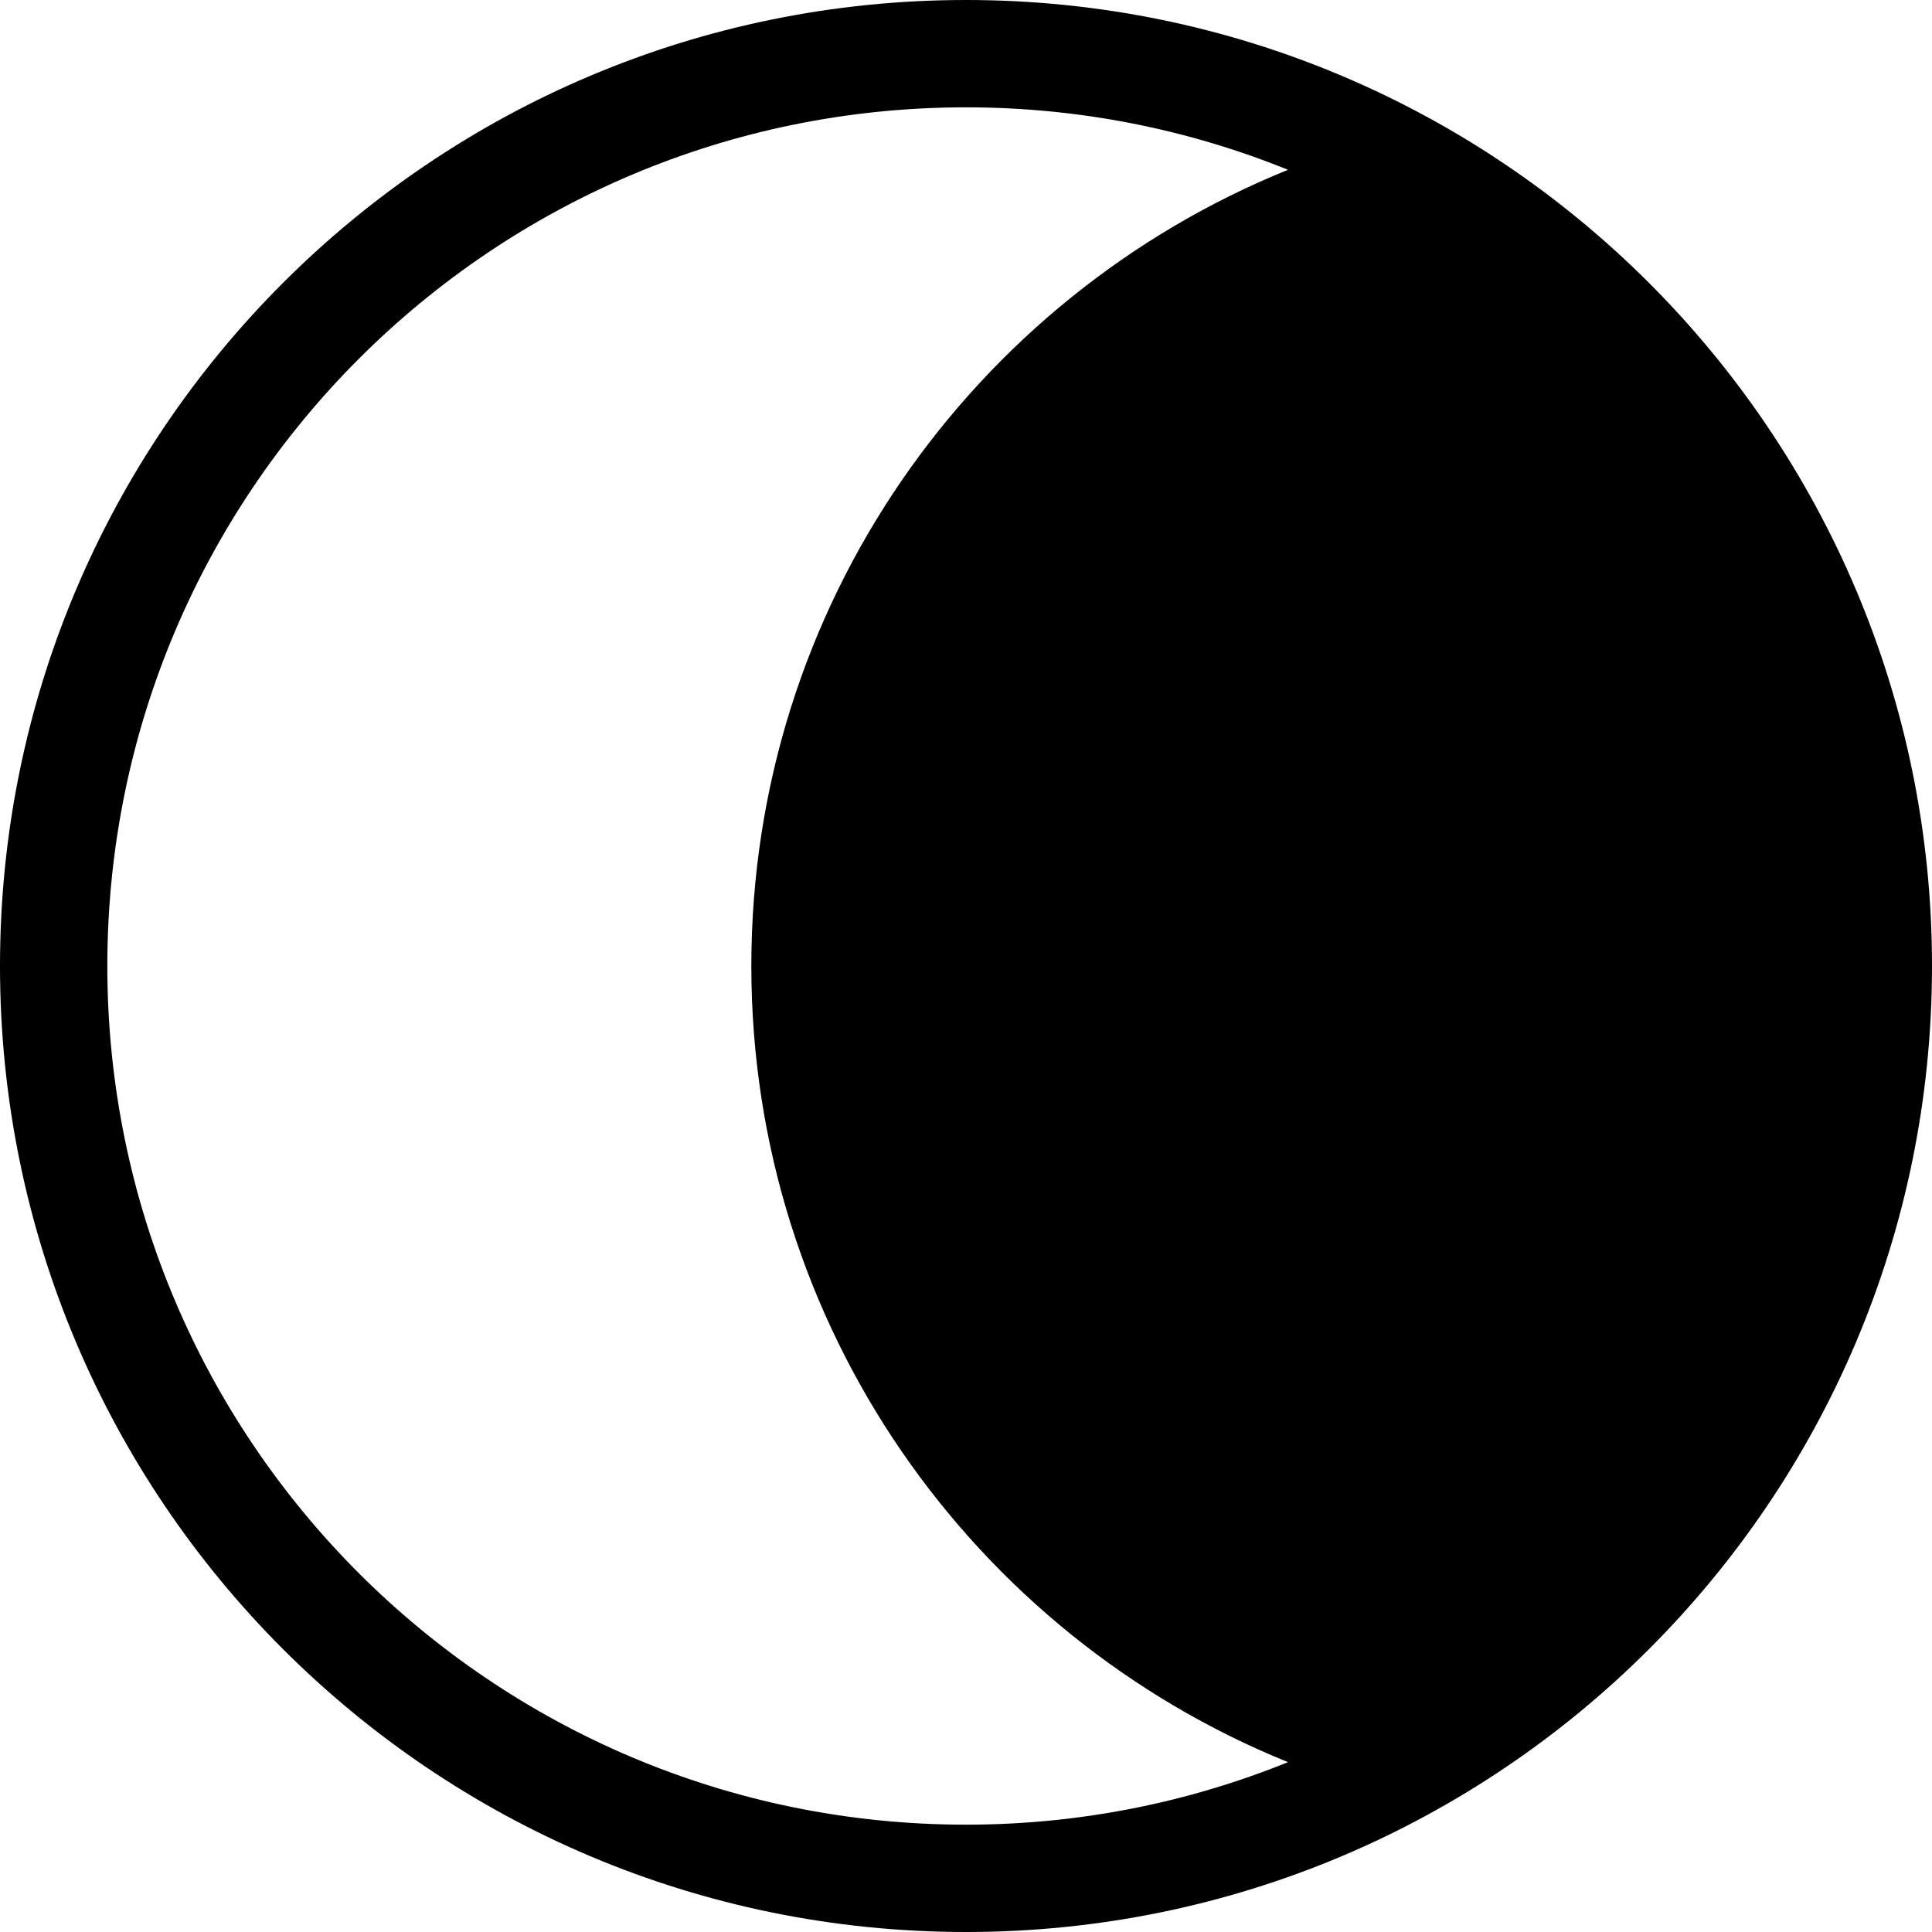
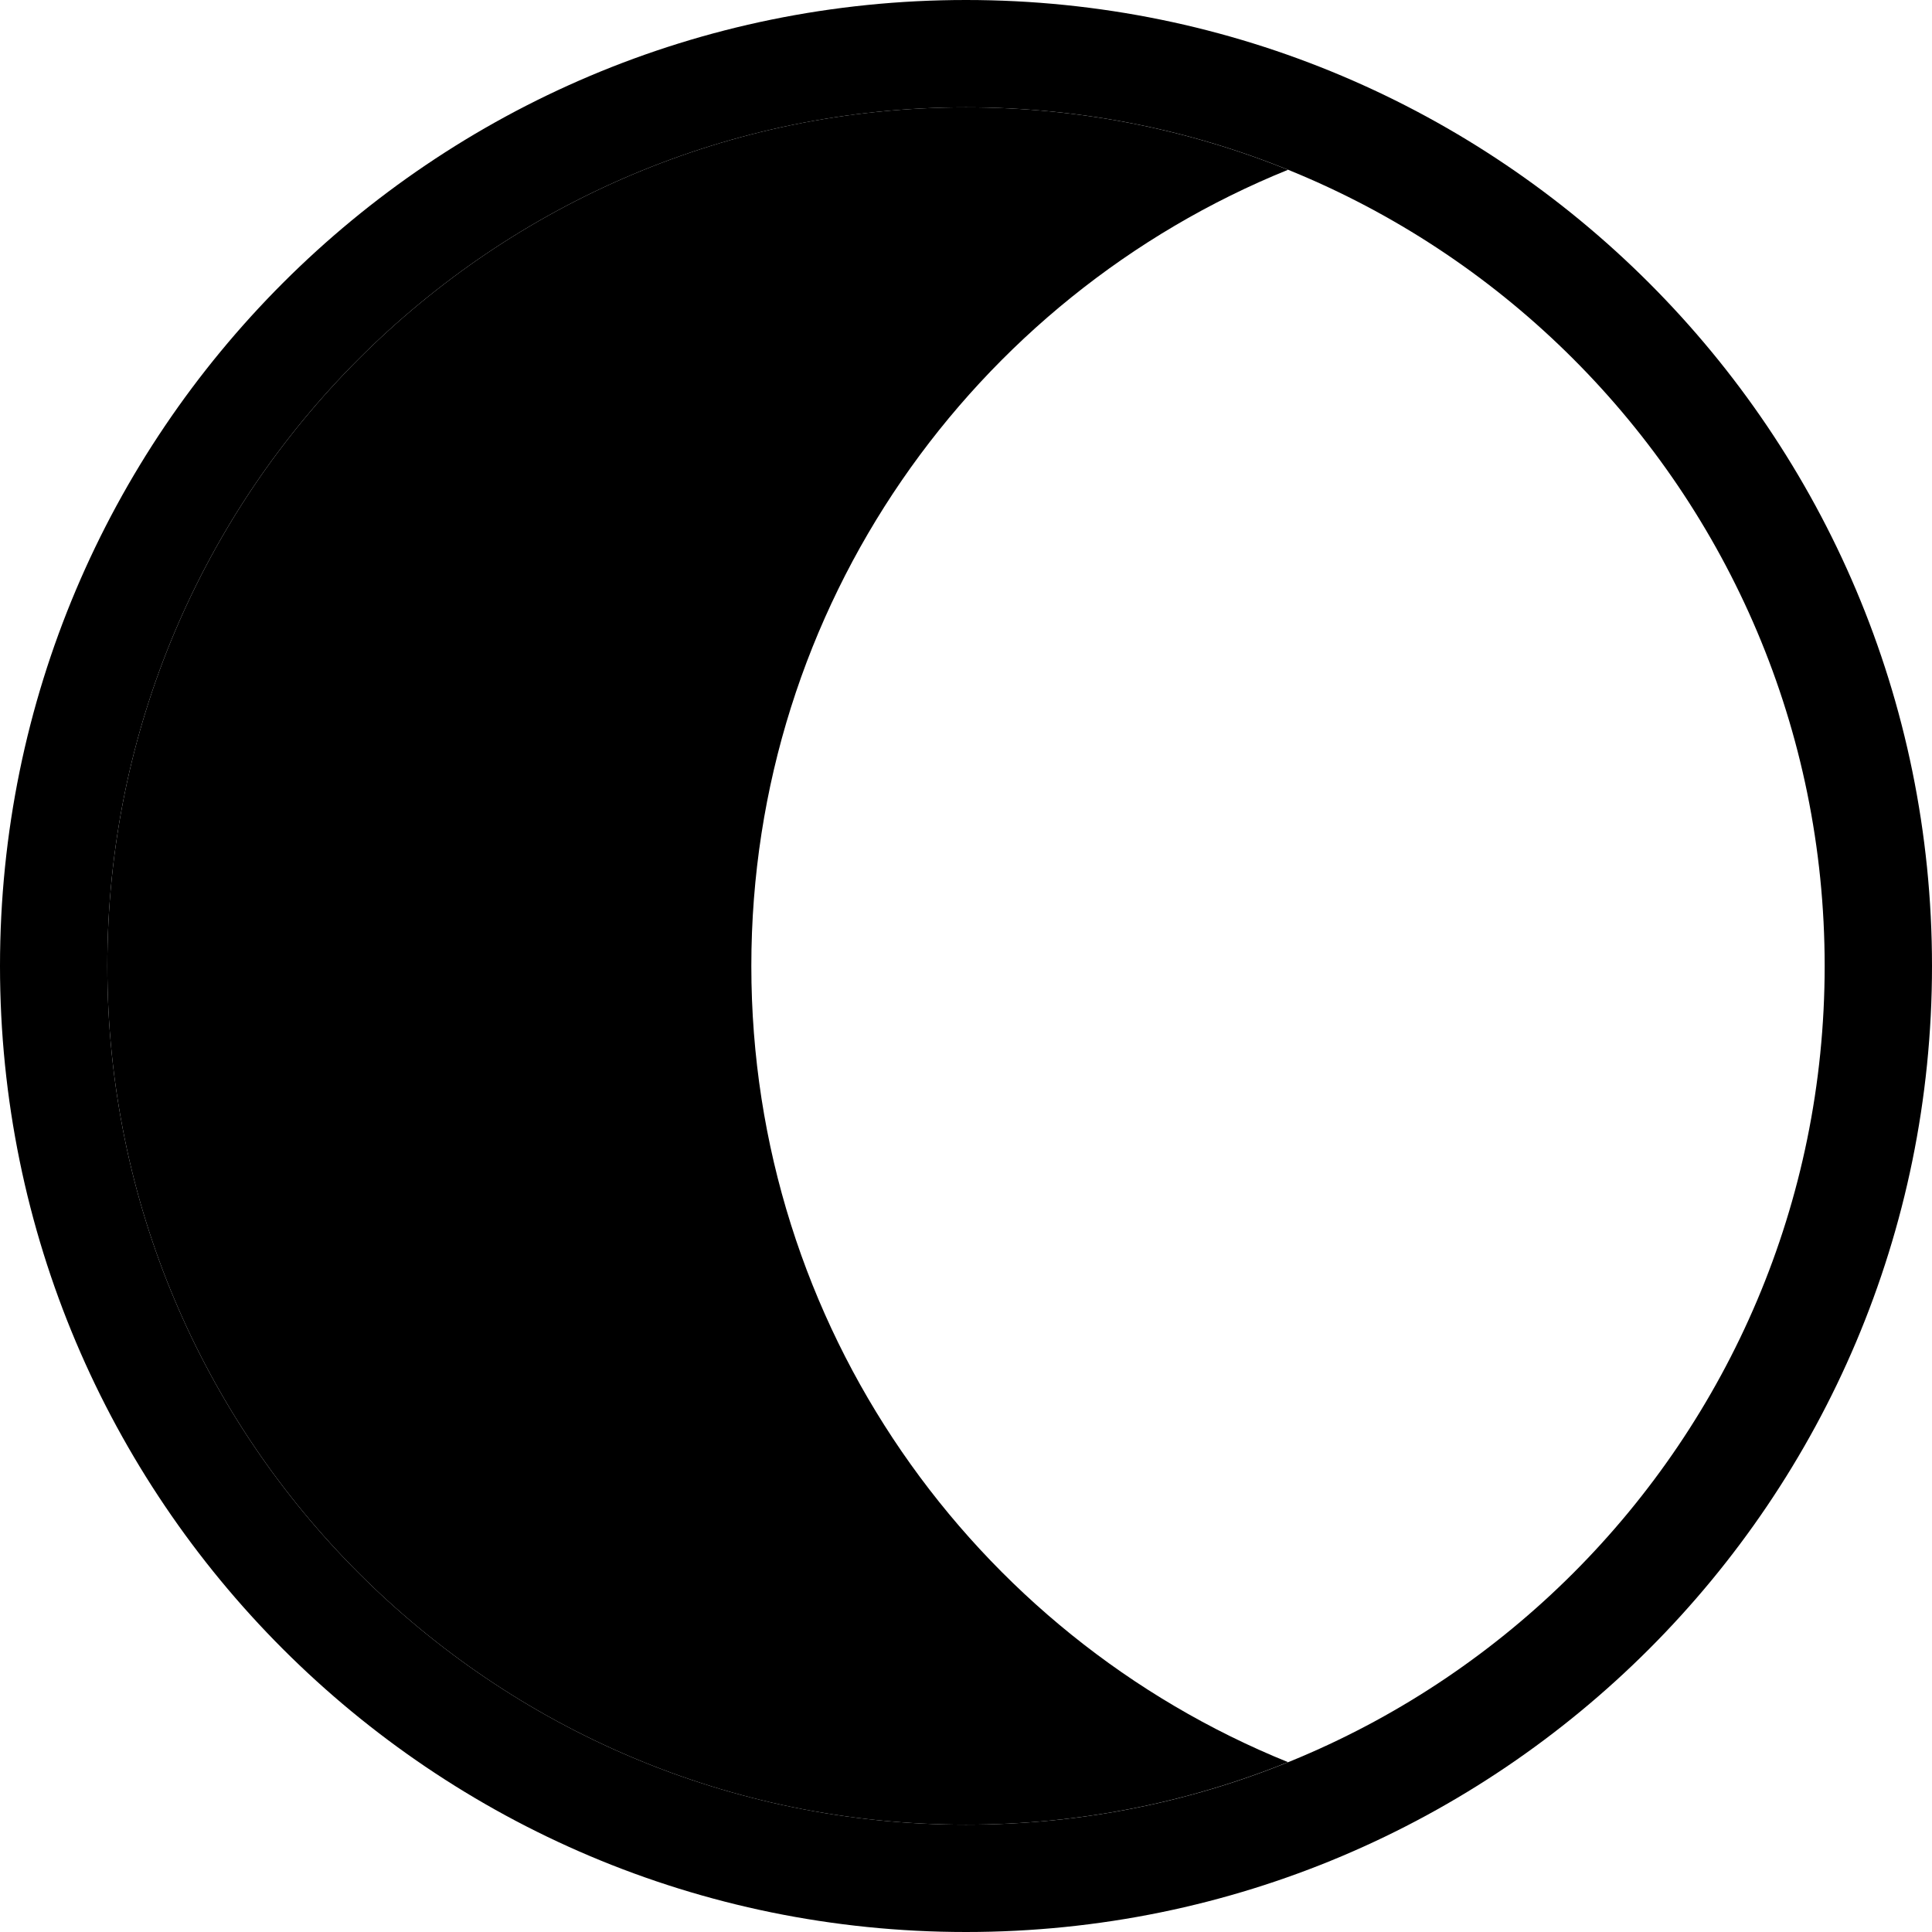
<svg xmlns="http://www.w3.org/2000/svg" width="36" height="36" viewBox="0 0 36 36" fill="none">
-   <path fill-rule="evenodd" clip-rule="evenodd" d="M18 0C27.941 0 36 8.059 36 18C36 27.941 27.941 36 18 36C8.059 36 0 27.941 0 18C0 8.059 8.059 0 18 0ZM18 2C9.163 2 2 9.163 2 18C2 26.837 9.163 34 18 34C20.122 34 22.147 33.585 24 32.835C18.137 30.461 14 24.715 14 18C14 11.285 18.137 5.538 24 3.164C22.147 2.414 20.122 2 18 2Z" fill="black" />
+   <path d="M34 18C34 9.163 26.837 2 18 2C9.163 2 2 9.163 2 18C2 26.837 9.163 34 18 34V36C8.059 36 0 27.941 0 18C0 8.059 8.059 0 18 0C27.941 0 36 8.059 36 18C36 27.941 27.941 36 18 36V34C26.837 34 34 26.837 34 18Z" fill="black" />
+   <path d="M18 2C20.122 2 22.147 2.414 24 3.164C18.137 5.538 14 11.285 14 18C14 24.715 18.137 30.461 24 32.835C22.147 33.585 20.122 34 18 34C9.163 34 2 26.837 2 18C2 9.163 9.163 2 18 2Z" fill="black" />
</svg>
